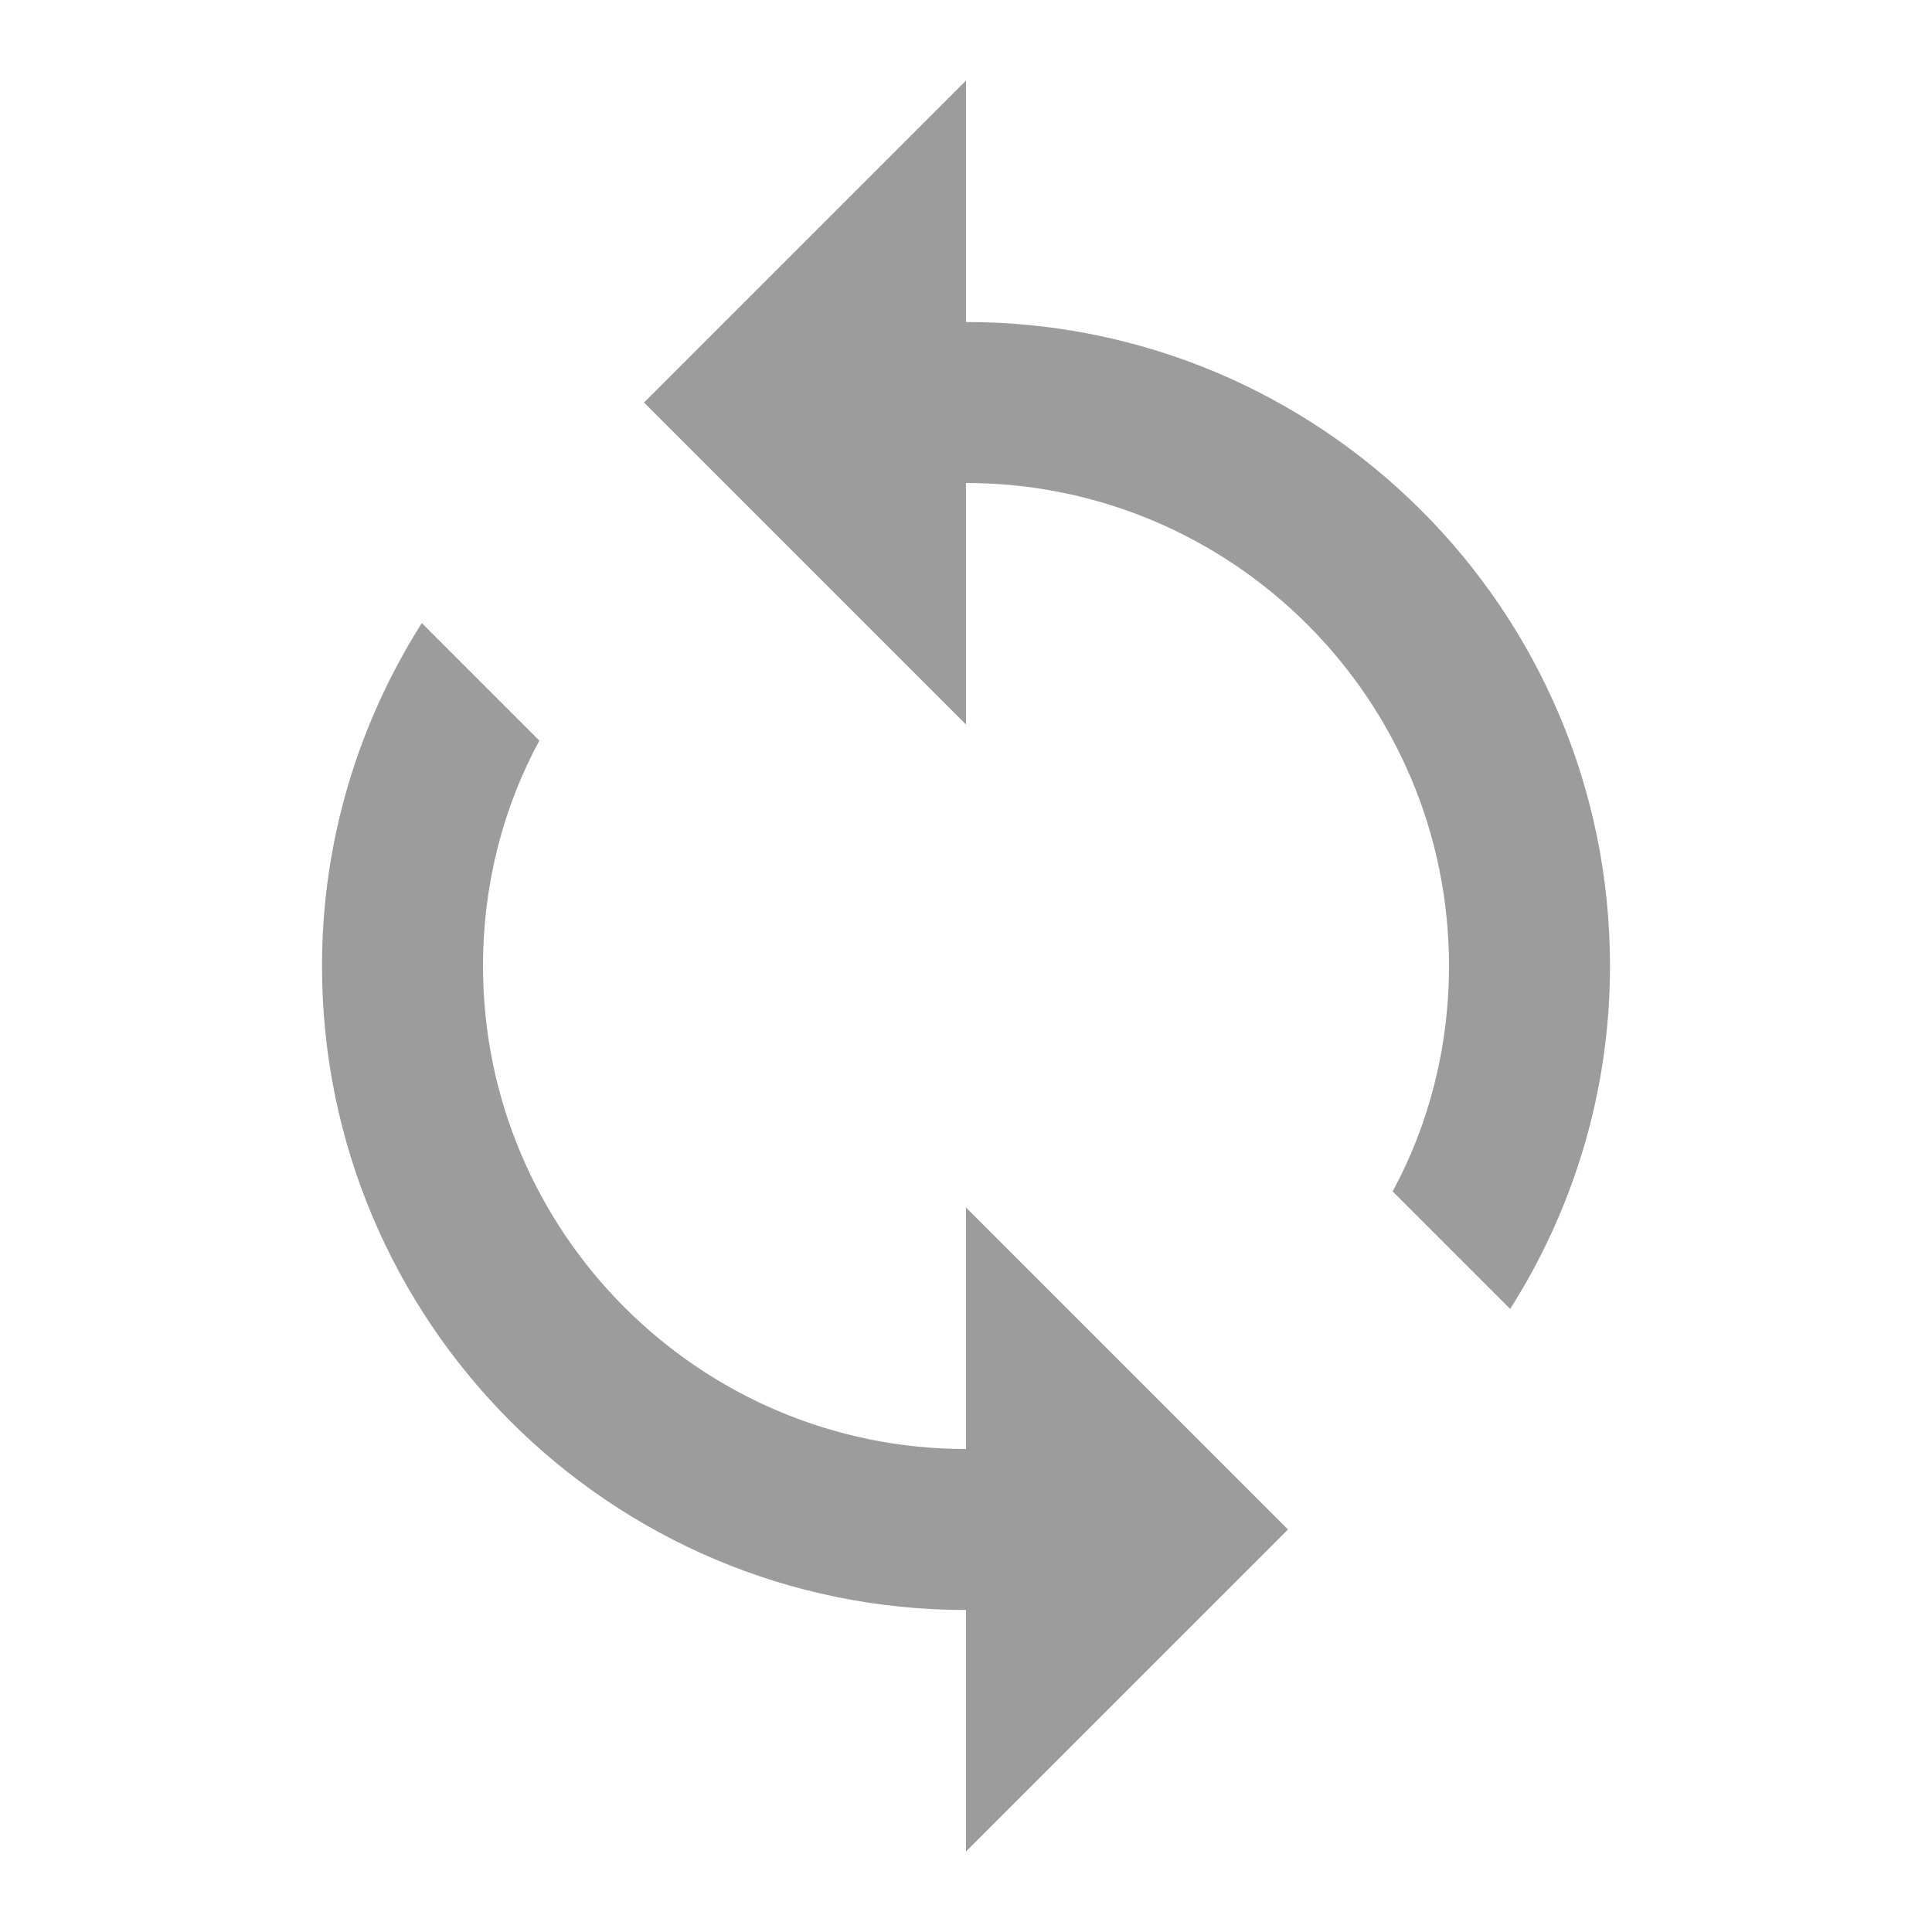
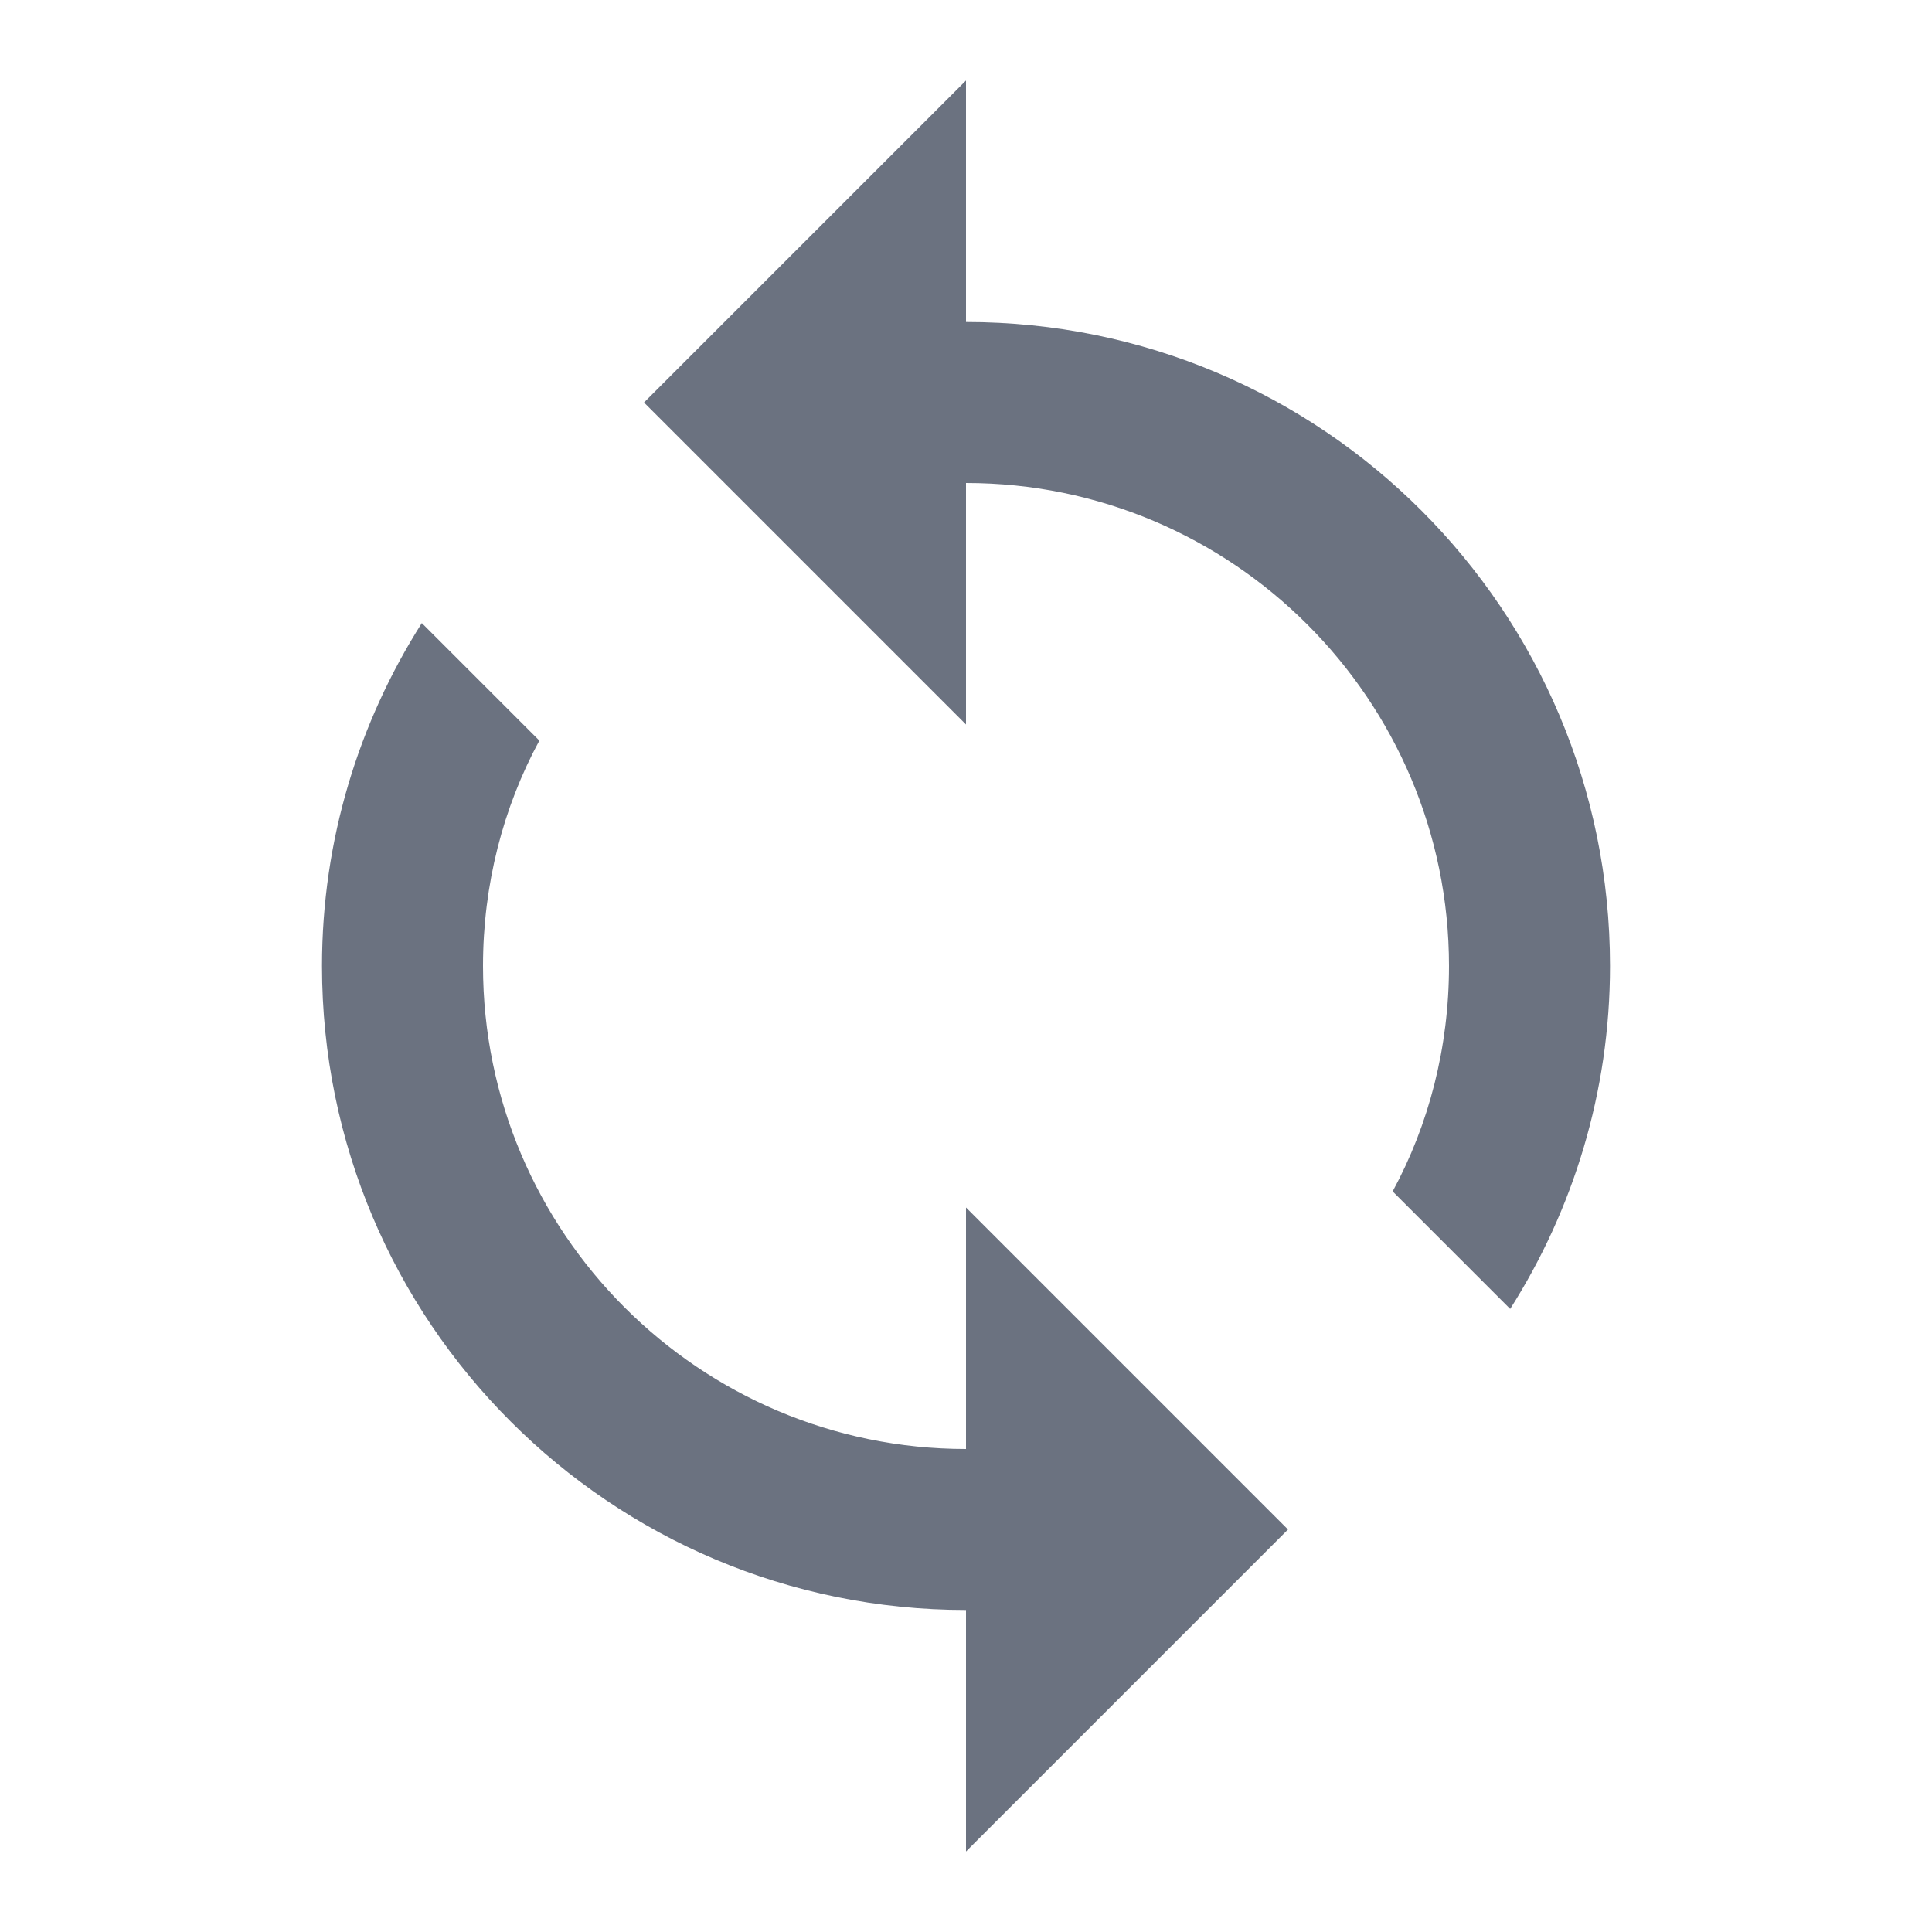
<svg xmlns="http://www.w3.org/2000/svg" viewBox="0 0 24 24">
-   <path fill="#9C9C9D" d="M12 4V1L8 5l4 4V6c3.31 0 6 2.69 6 6 0 1.01-.25 1.97-.7 2.8l1.46 1.46C19.54 15.03 20 13.57 20 12c0-4.42-3.58-8-8-8zm0 14c-3.31 0-6-2.69-6-6 0-1.01.25-1.97.7-2.8L5.24 7.74C4.46 8.97 4 10.43 4 12c0 4.42 3.58 8 8 8v3l4-4-4-4v3z" />
+   <path fill="#6B7280" d="M12 4V1L8 5l4 4V6c3.31 0 6 2.69 6 6 0 1.01-.25 1.97-.7 2.8l1.46 1.46C19.54 15.03 20 13.57 20 12c0-4.42-3.58-8-8-8zm0 14c-3.31 0-6-2.69-6-6 0-1.01.25-1.97.7-2.8L5.24 7.74C4.46 8.97 4 10.43 4 12c0 4.42 3.58 8 8 8v3l4-4-4-4v3z" />
</svg>
